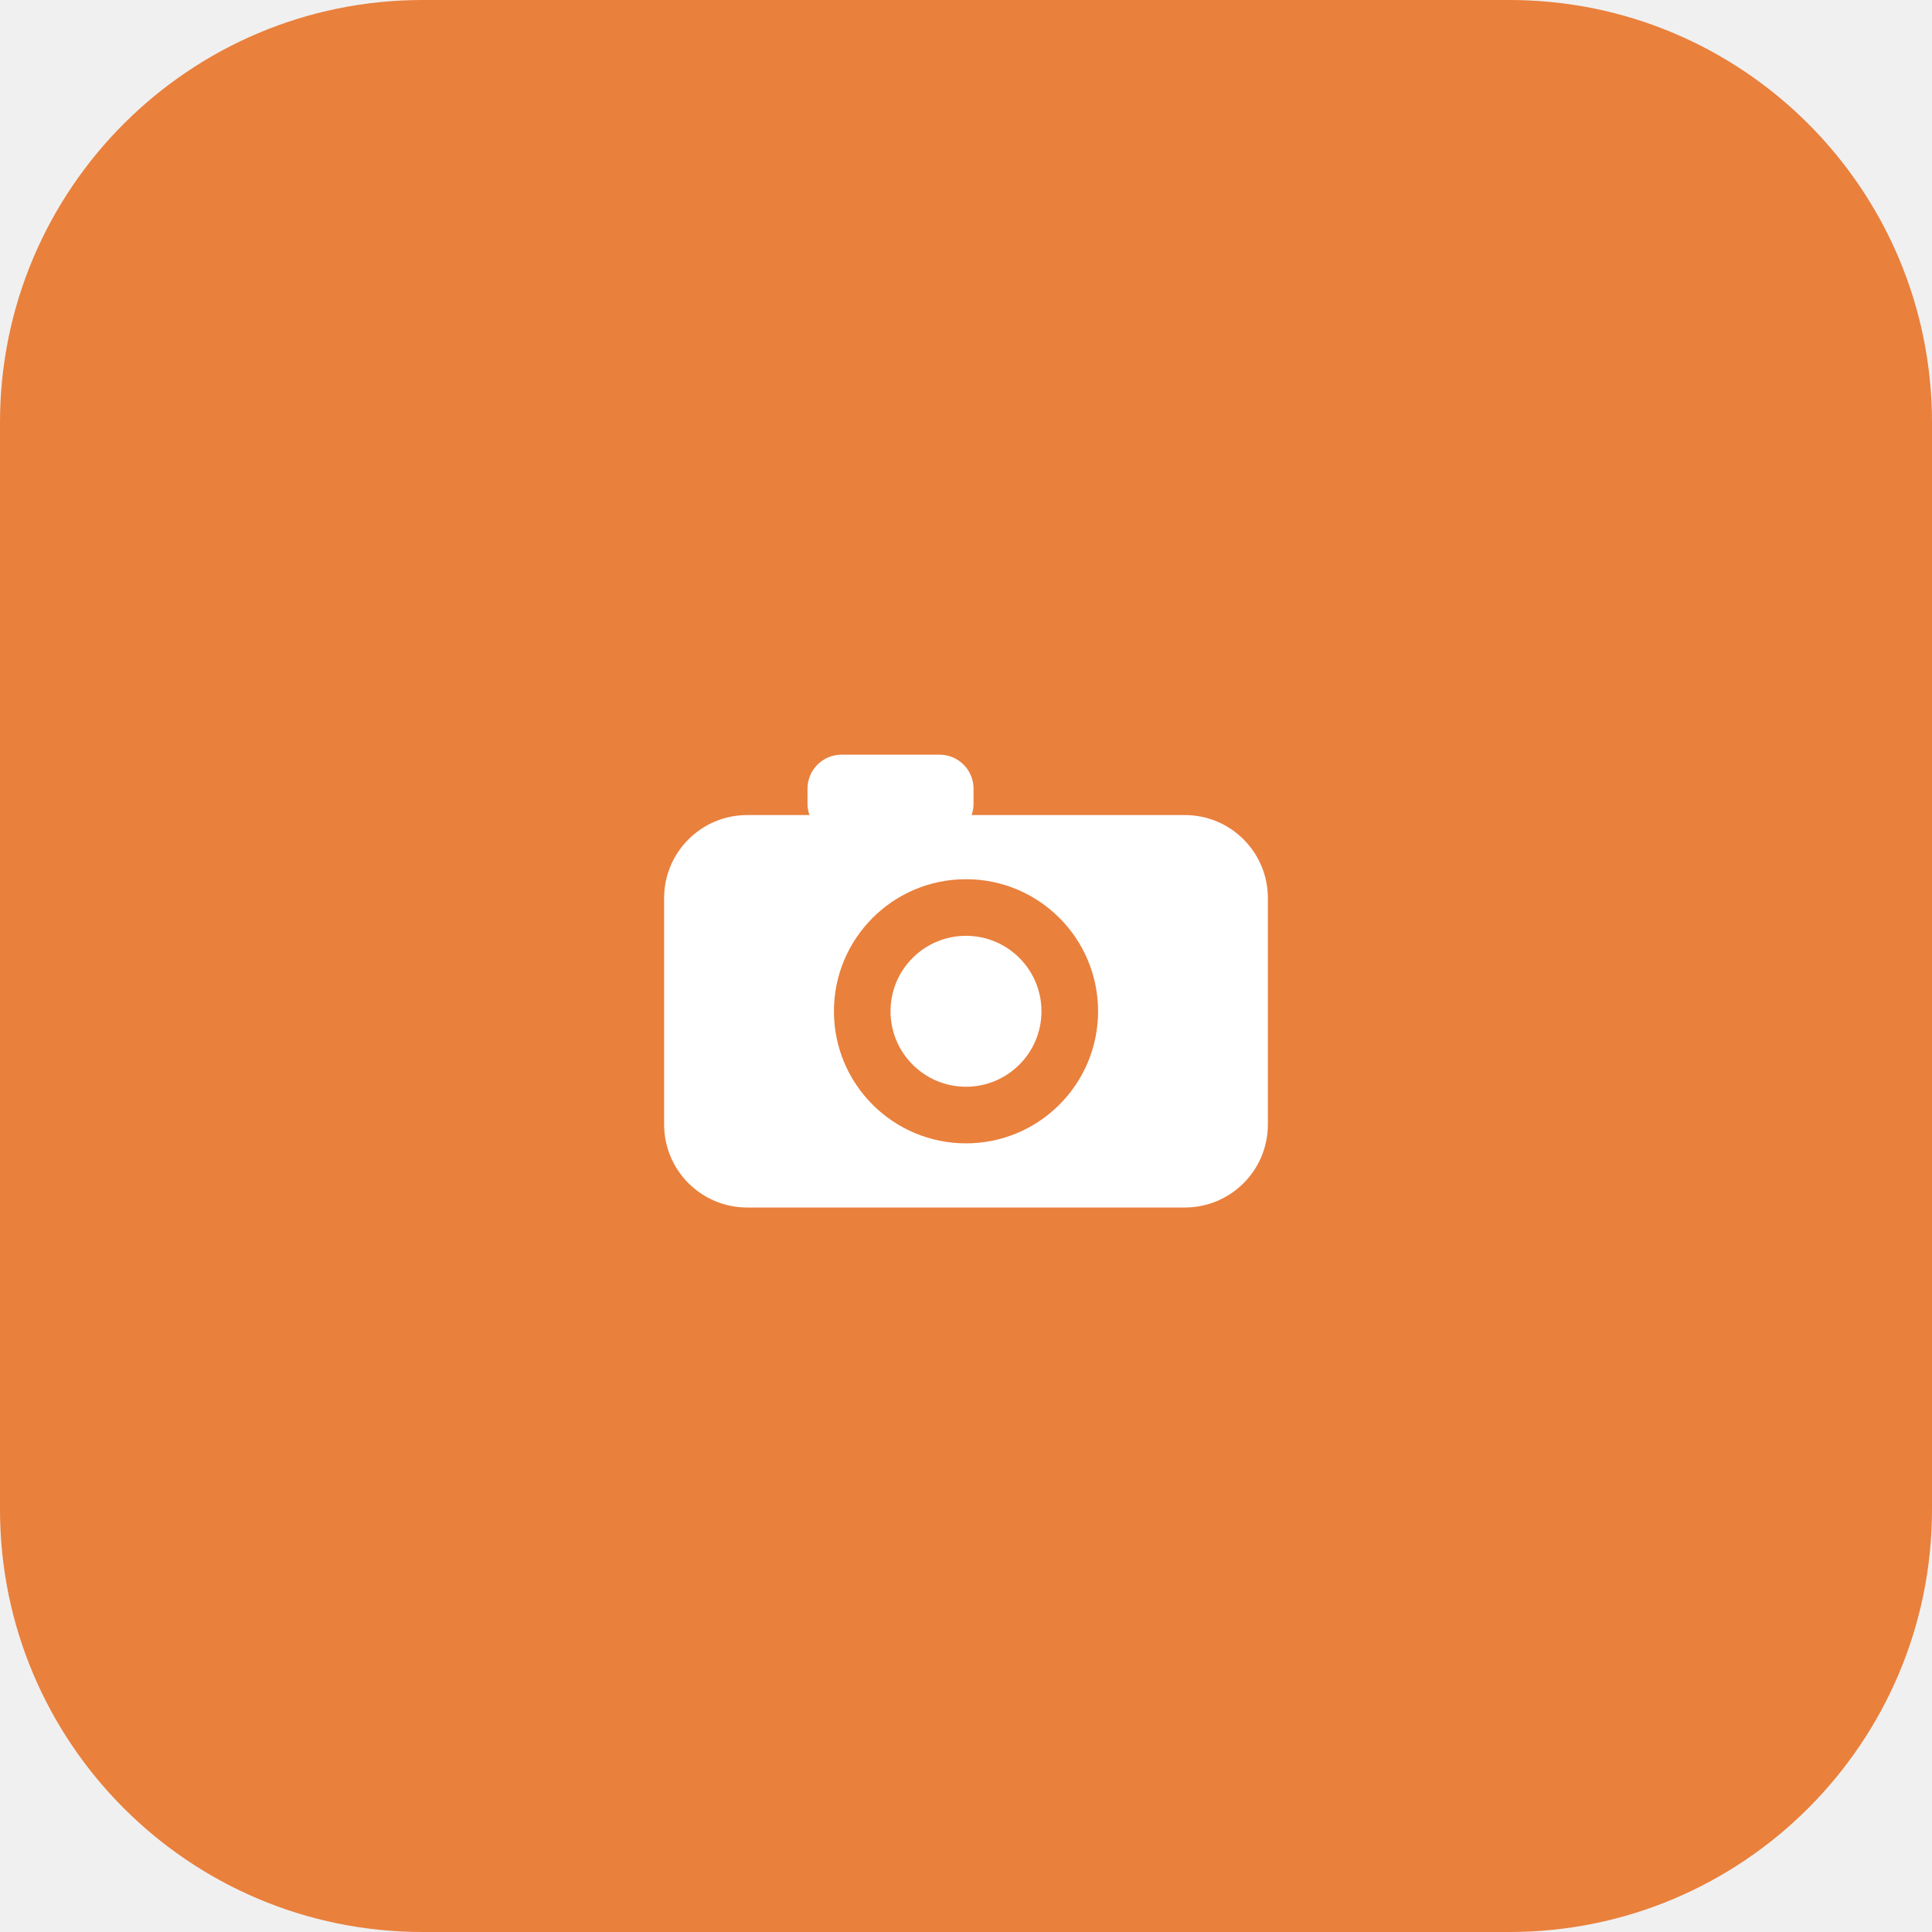
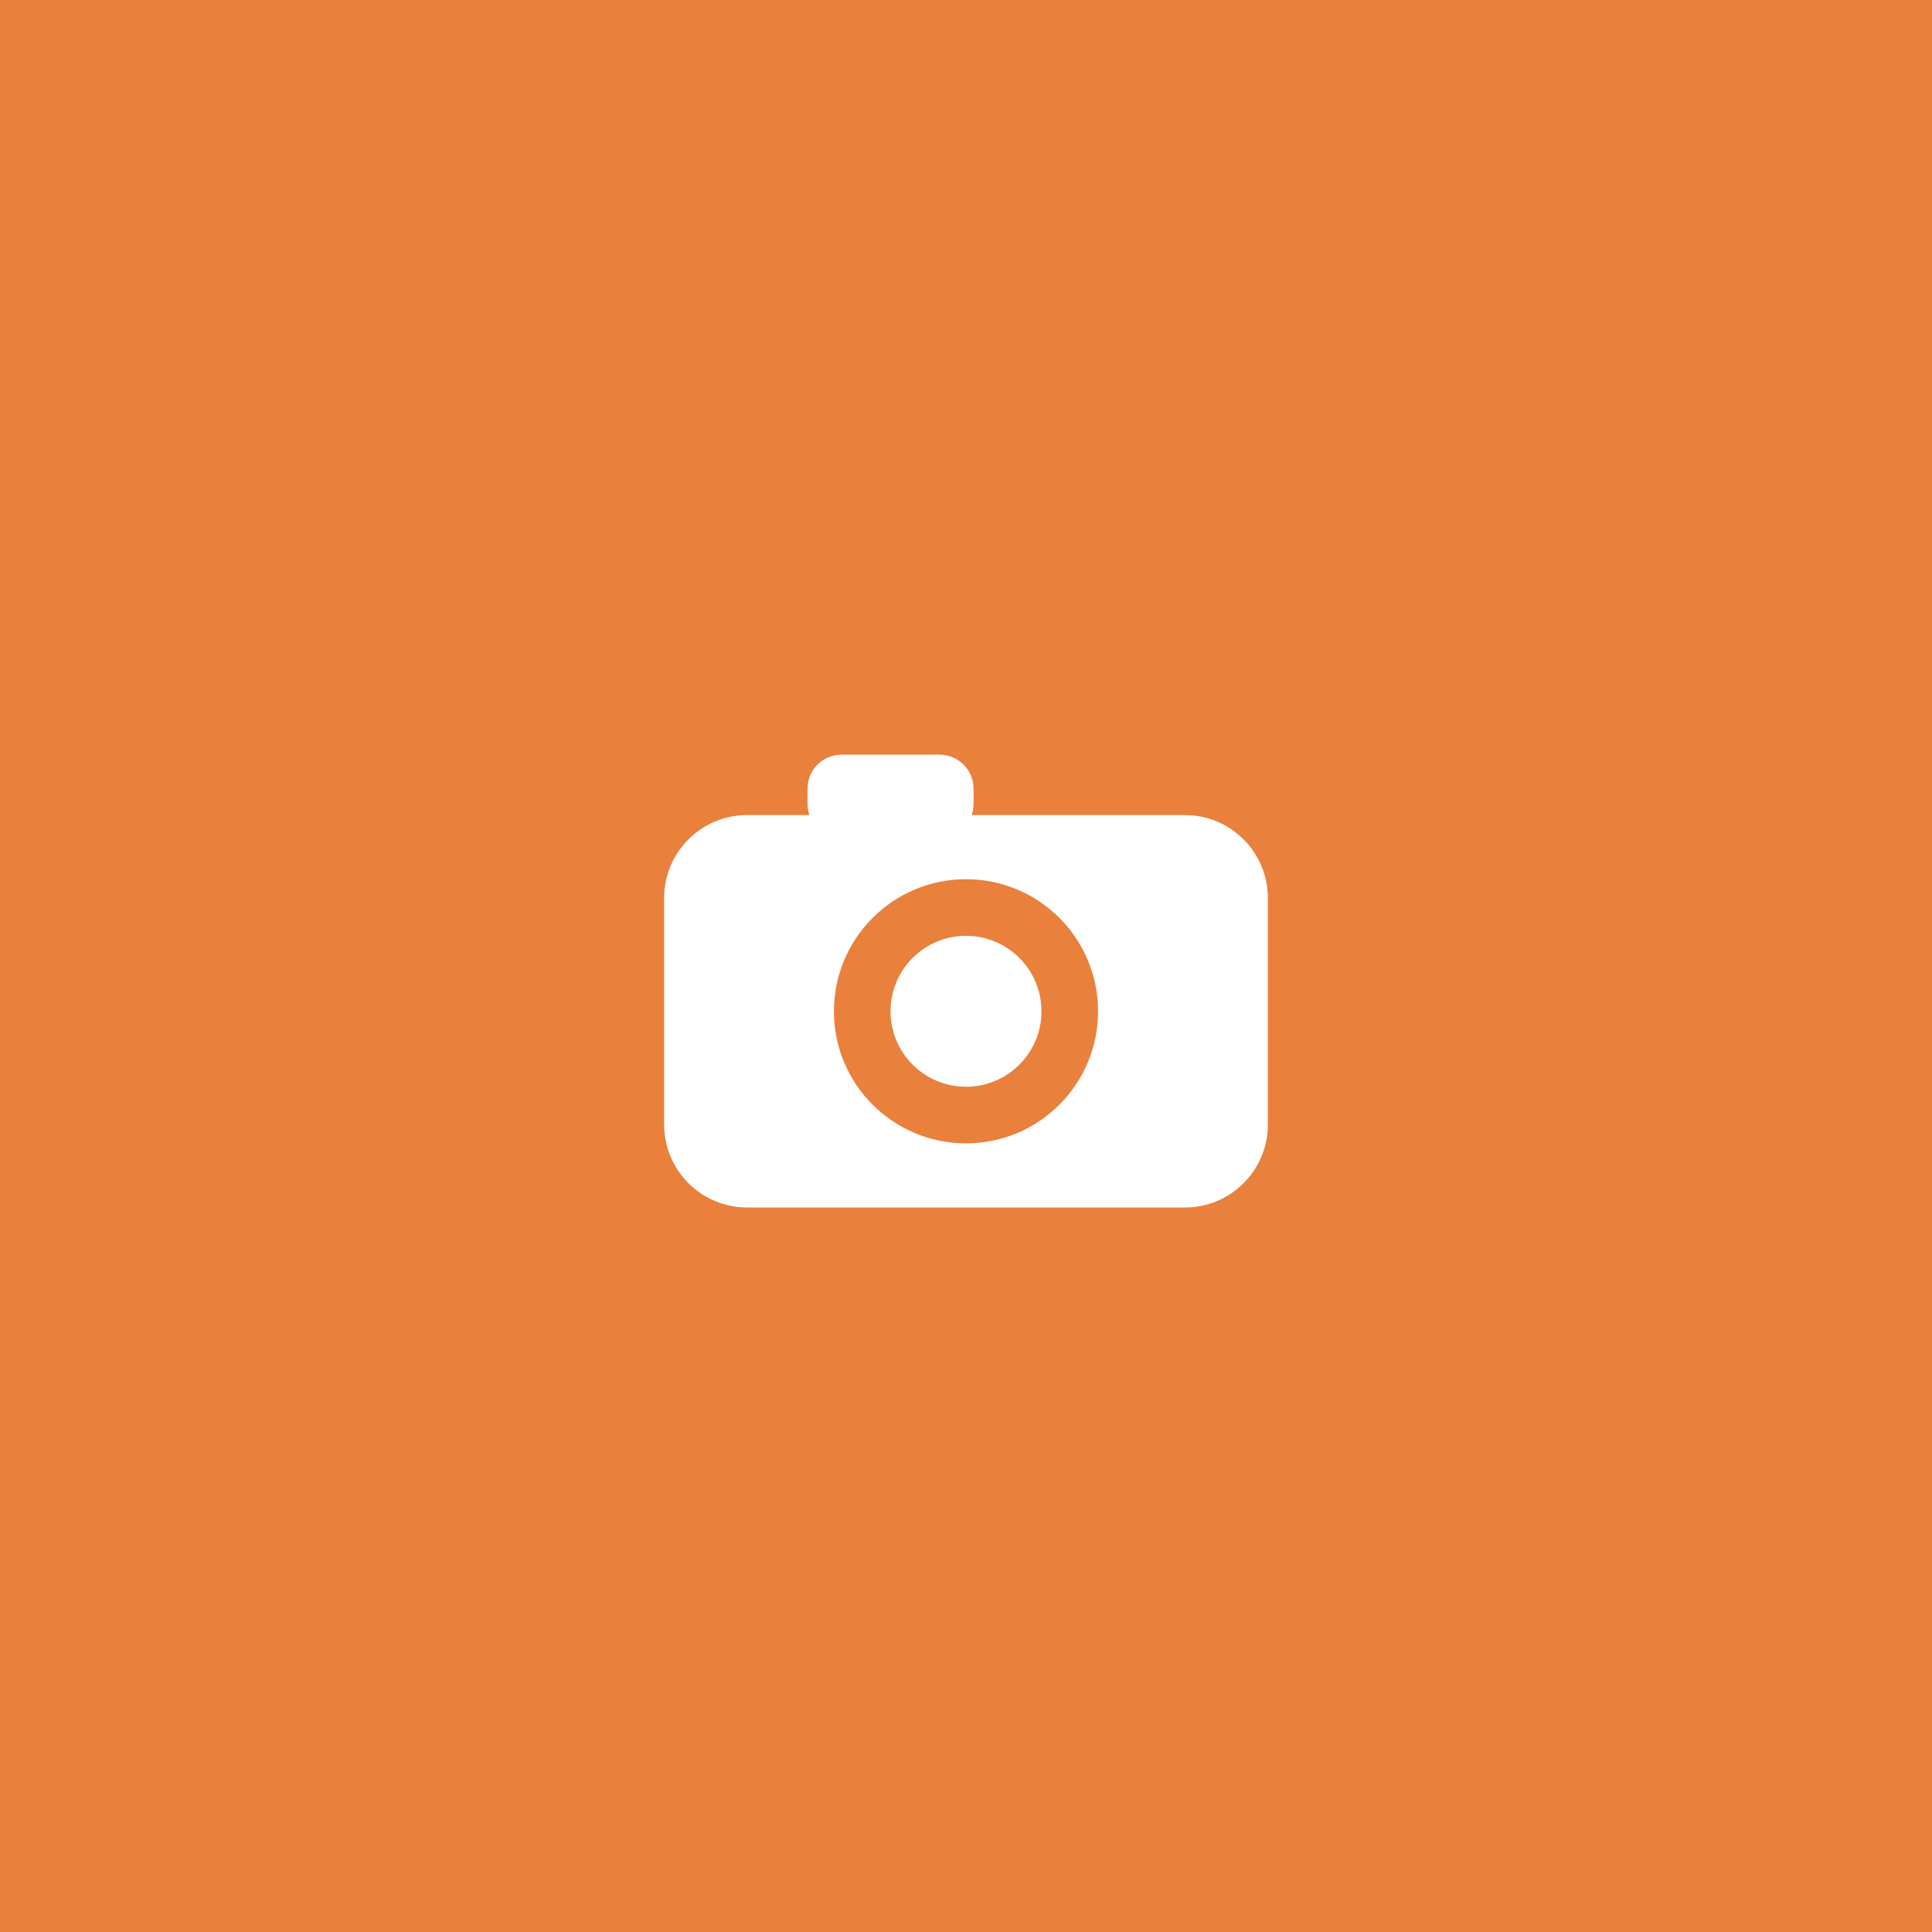
<svg xmlns="http://www.w3.org/2000/svg" viewBox="0 0 512 512">
-   <rect width="512" height="512" rx="112" fill="#E9803C" />
+   <rect width="512" height="512" fill="#E9803C" />
  <rect x="176" y="216" width="160" height="104" rx="22" fill="#FFFFFF" />
  <rect x="214" y="200" width="44" height="22" rx="9" fill="#FFFFFF" />
  <circle cx="256" cy="268" r="35" fill="#E9803C" />
  <circle cx="256" cy="268" r="20" fill="#FFFFFF" />
</svg>
